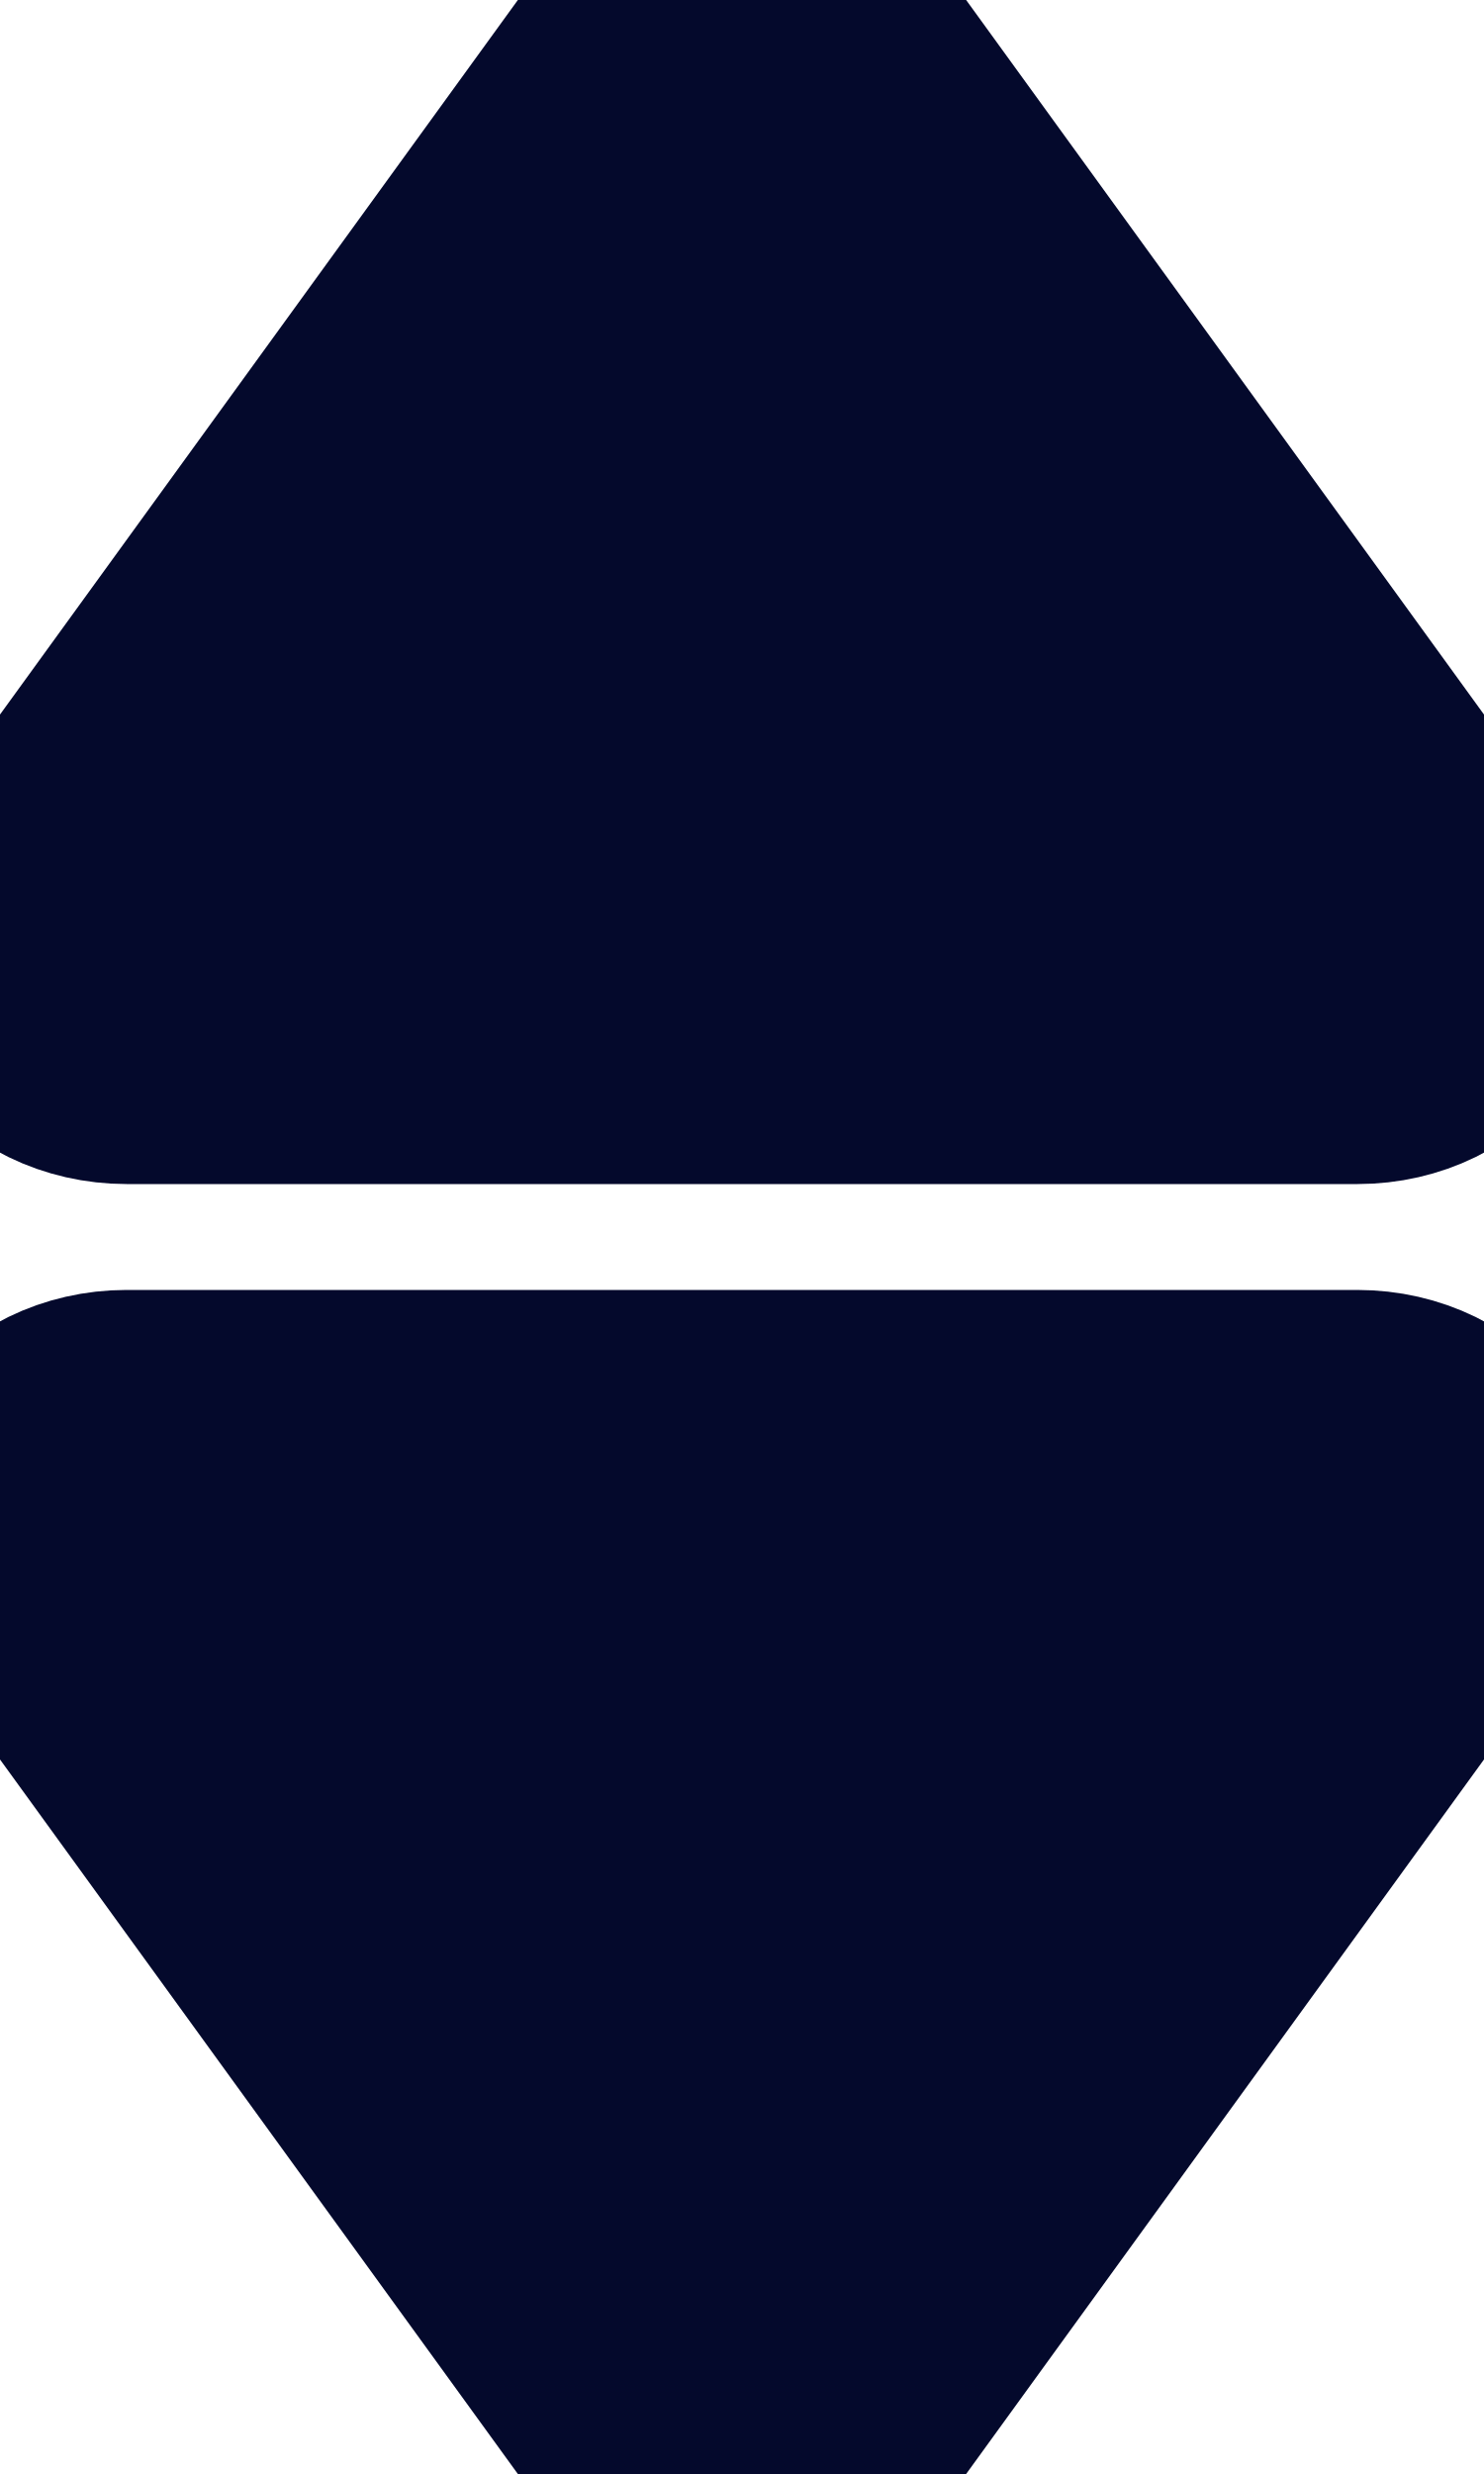
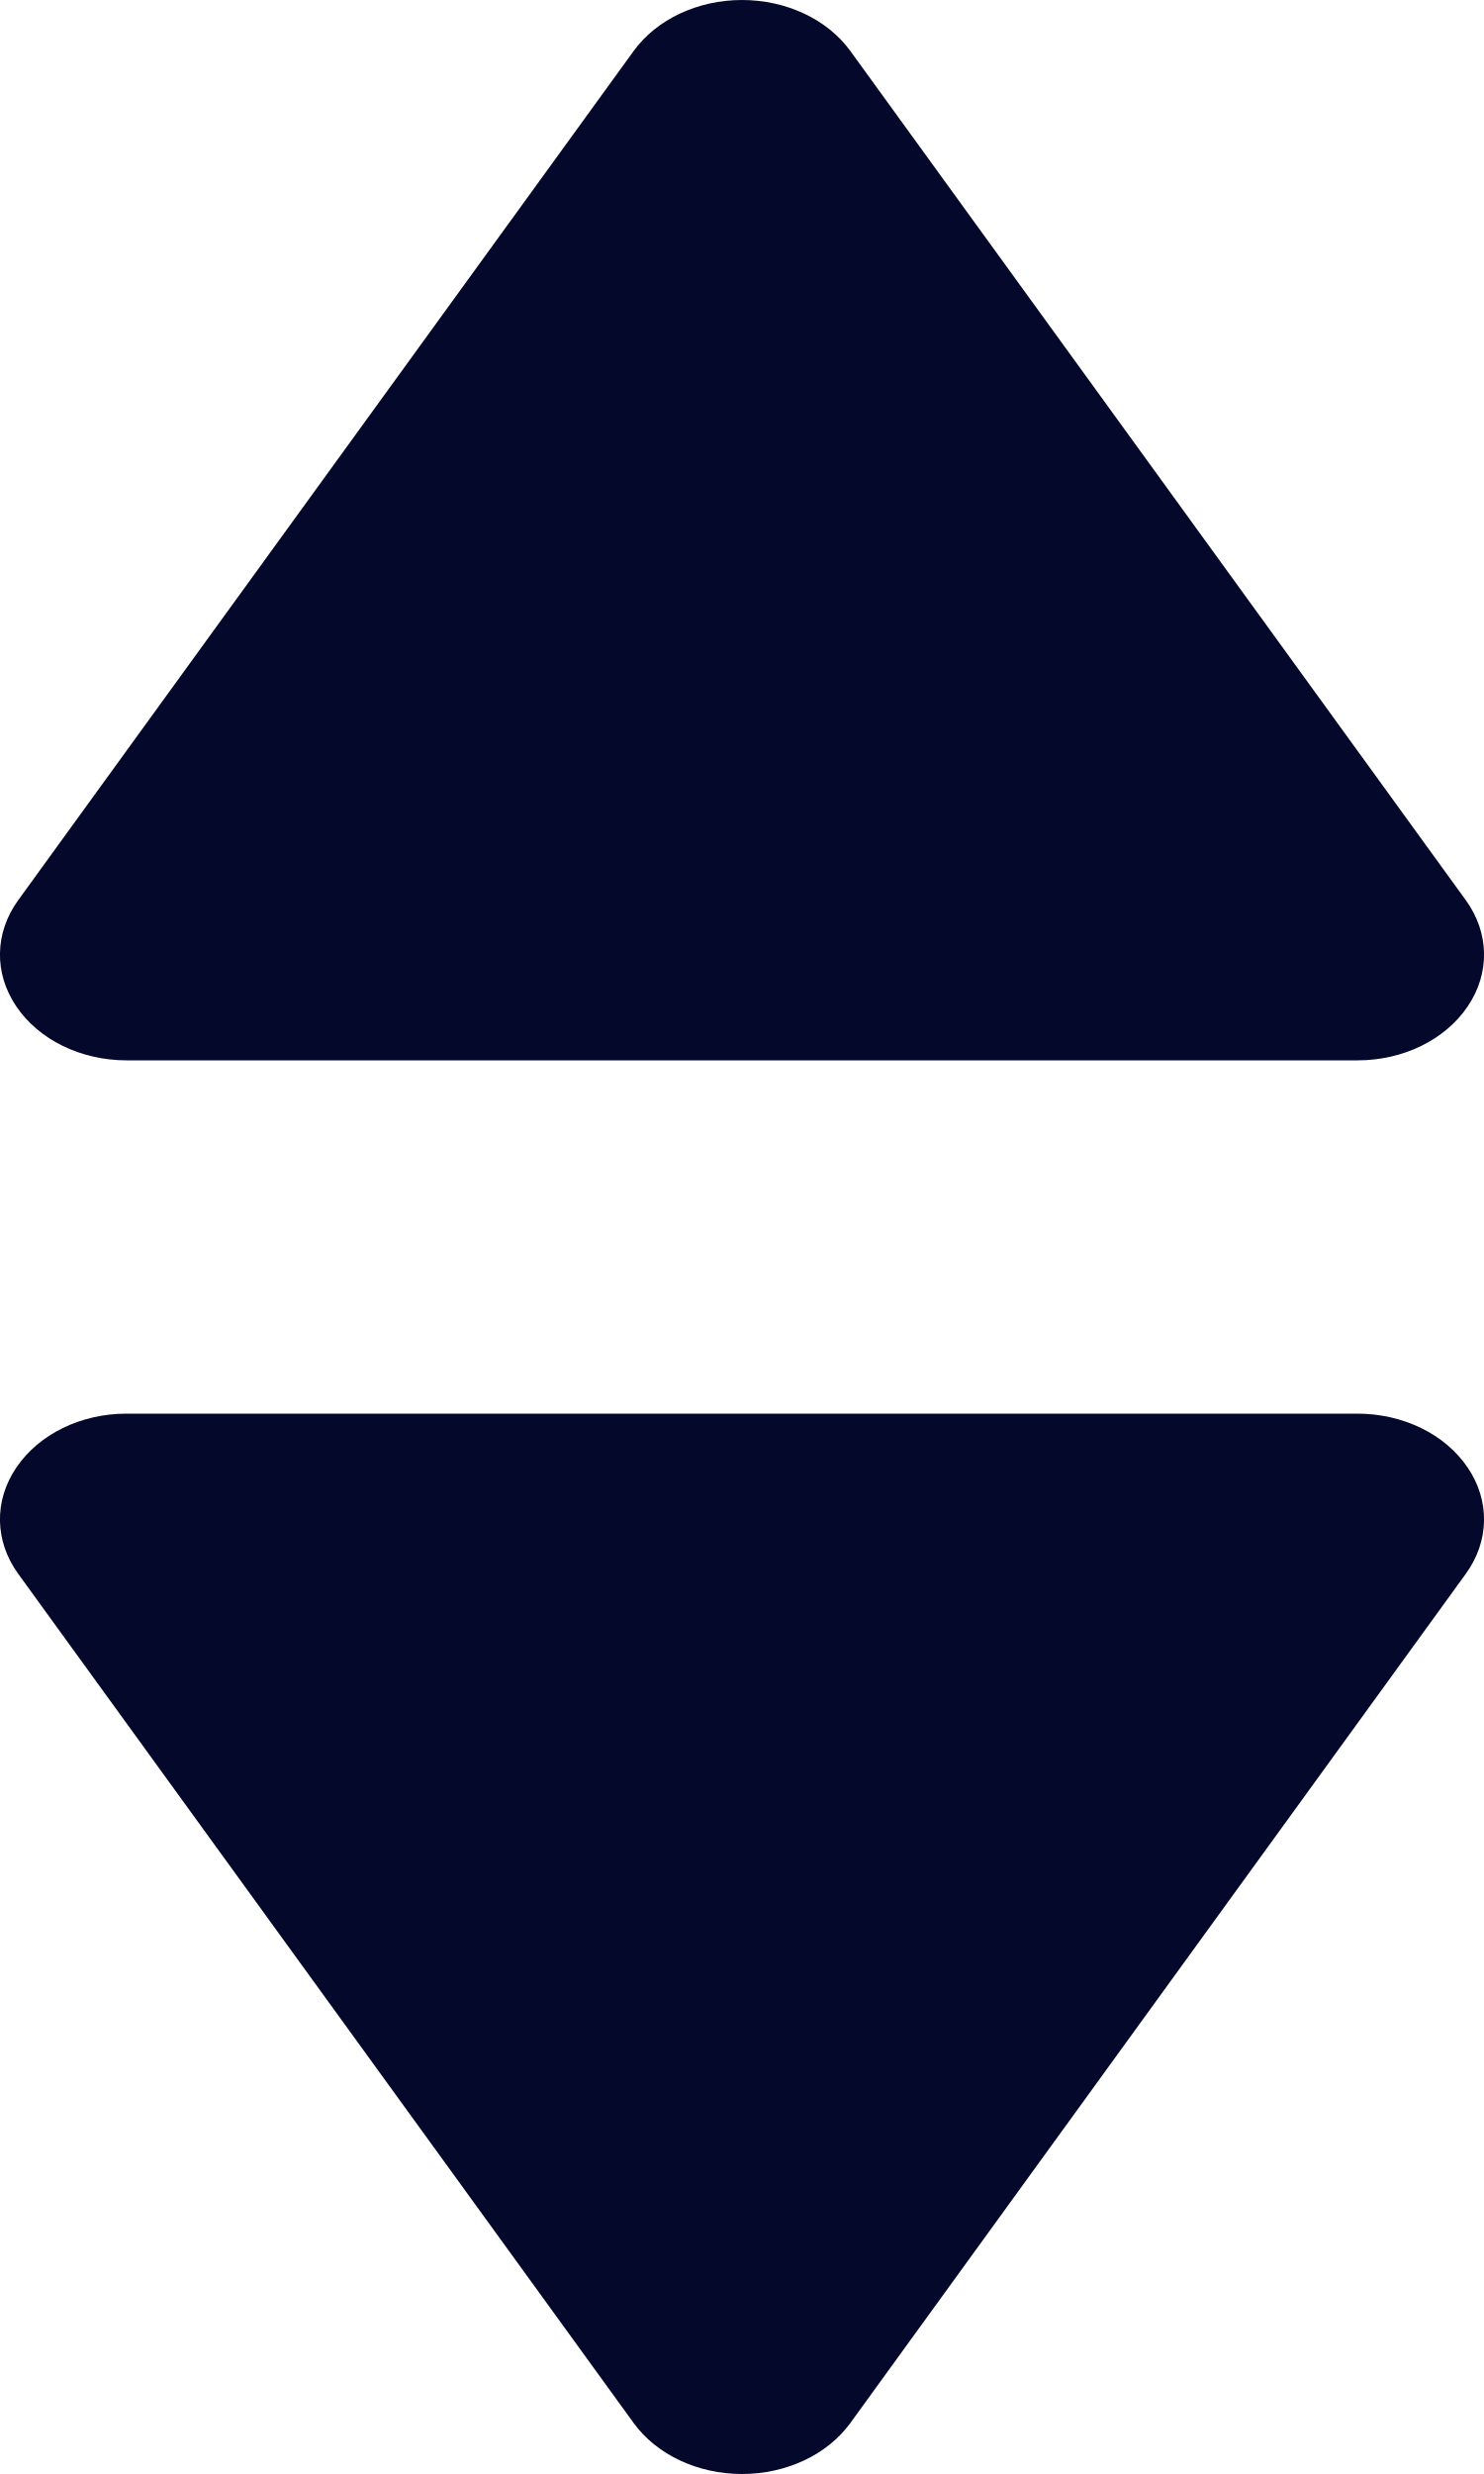
<svg xmlns="http://www.w3.org/2000/svg" preserveAspectRatio="none" overflow="visible" style="display: block;" width="6" height="10" viewBox="0 0 6 10" fill="none">
  <g id="sortIcon">
    <path d="M5.934 5.932C5.843 5.797 5.673 5.714 5.488 5.714H0.511C0.327 5.714 0.157 5.797 0.066 5.932C-0.025 6.066 -0.022 6.23 0.074 6.362L2.562 9.794C2.655 9.922 2.821 10 3 10C3.179 10 3.345 9.922 3.438 9.794L5.926 6.362C6.022 6.23 6.025 6.066 5.934 5.932Z" fill="#04092C" />
    <path d="M0.066 4.068C0.157 4.203 0.327 4.286 0.512 4.286L5.489 4.286C5.673 4.286 5.843 4.203 5.934 4.068C6.025 3.934 6.022 3.77 5.926 3.638L3.438 0.206C3.345 0.078 3.179 -1.49071e-08 3 0C2.821 1.49071e-08 2.655 0.078 2.562 0.206L0.074 3.638C-0.022 3.77 -0.025 3.934 0.066 4.068Z" fill="#04092C" />
-     <path d="M5.934 5.932C5.843 5.797 5.673 5.714 5.488 5.714H0.511C0.327 5.714 0.157 5.797 0.066 5.932C-0.025 6.066 -0.022 6.23 0.074 6.362L2.562 9.794C2.655 9.922 2.821 10 3 10C3.179 10 3.345 9.922 3.438 9.794L5.926 6.362C6.022 6.23 6.025 6.066 5.934 5.932Z" stroke="#04092C" />
-     <path d="M0.066 4.068C0.157 4.203 0.327 4.286 0.512 4.286L5.489 4.286C5.673 4.286 5.843 4.203 5.934 4.068C6.025 3.934 6.022 3.77 5.926 3.638L3.438 0.206C3.345 0.078 3.179 -1.49071e-08 3 0C2.821 1.49071e-08 2.655 0.078 2.562 0.206L0.074 3.638C-0.022 3.77 -0.025 3.934 0.066 4.068Z" stroke="#04092C" />
  </g>
</svg>
